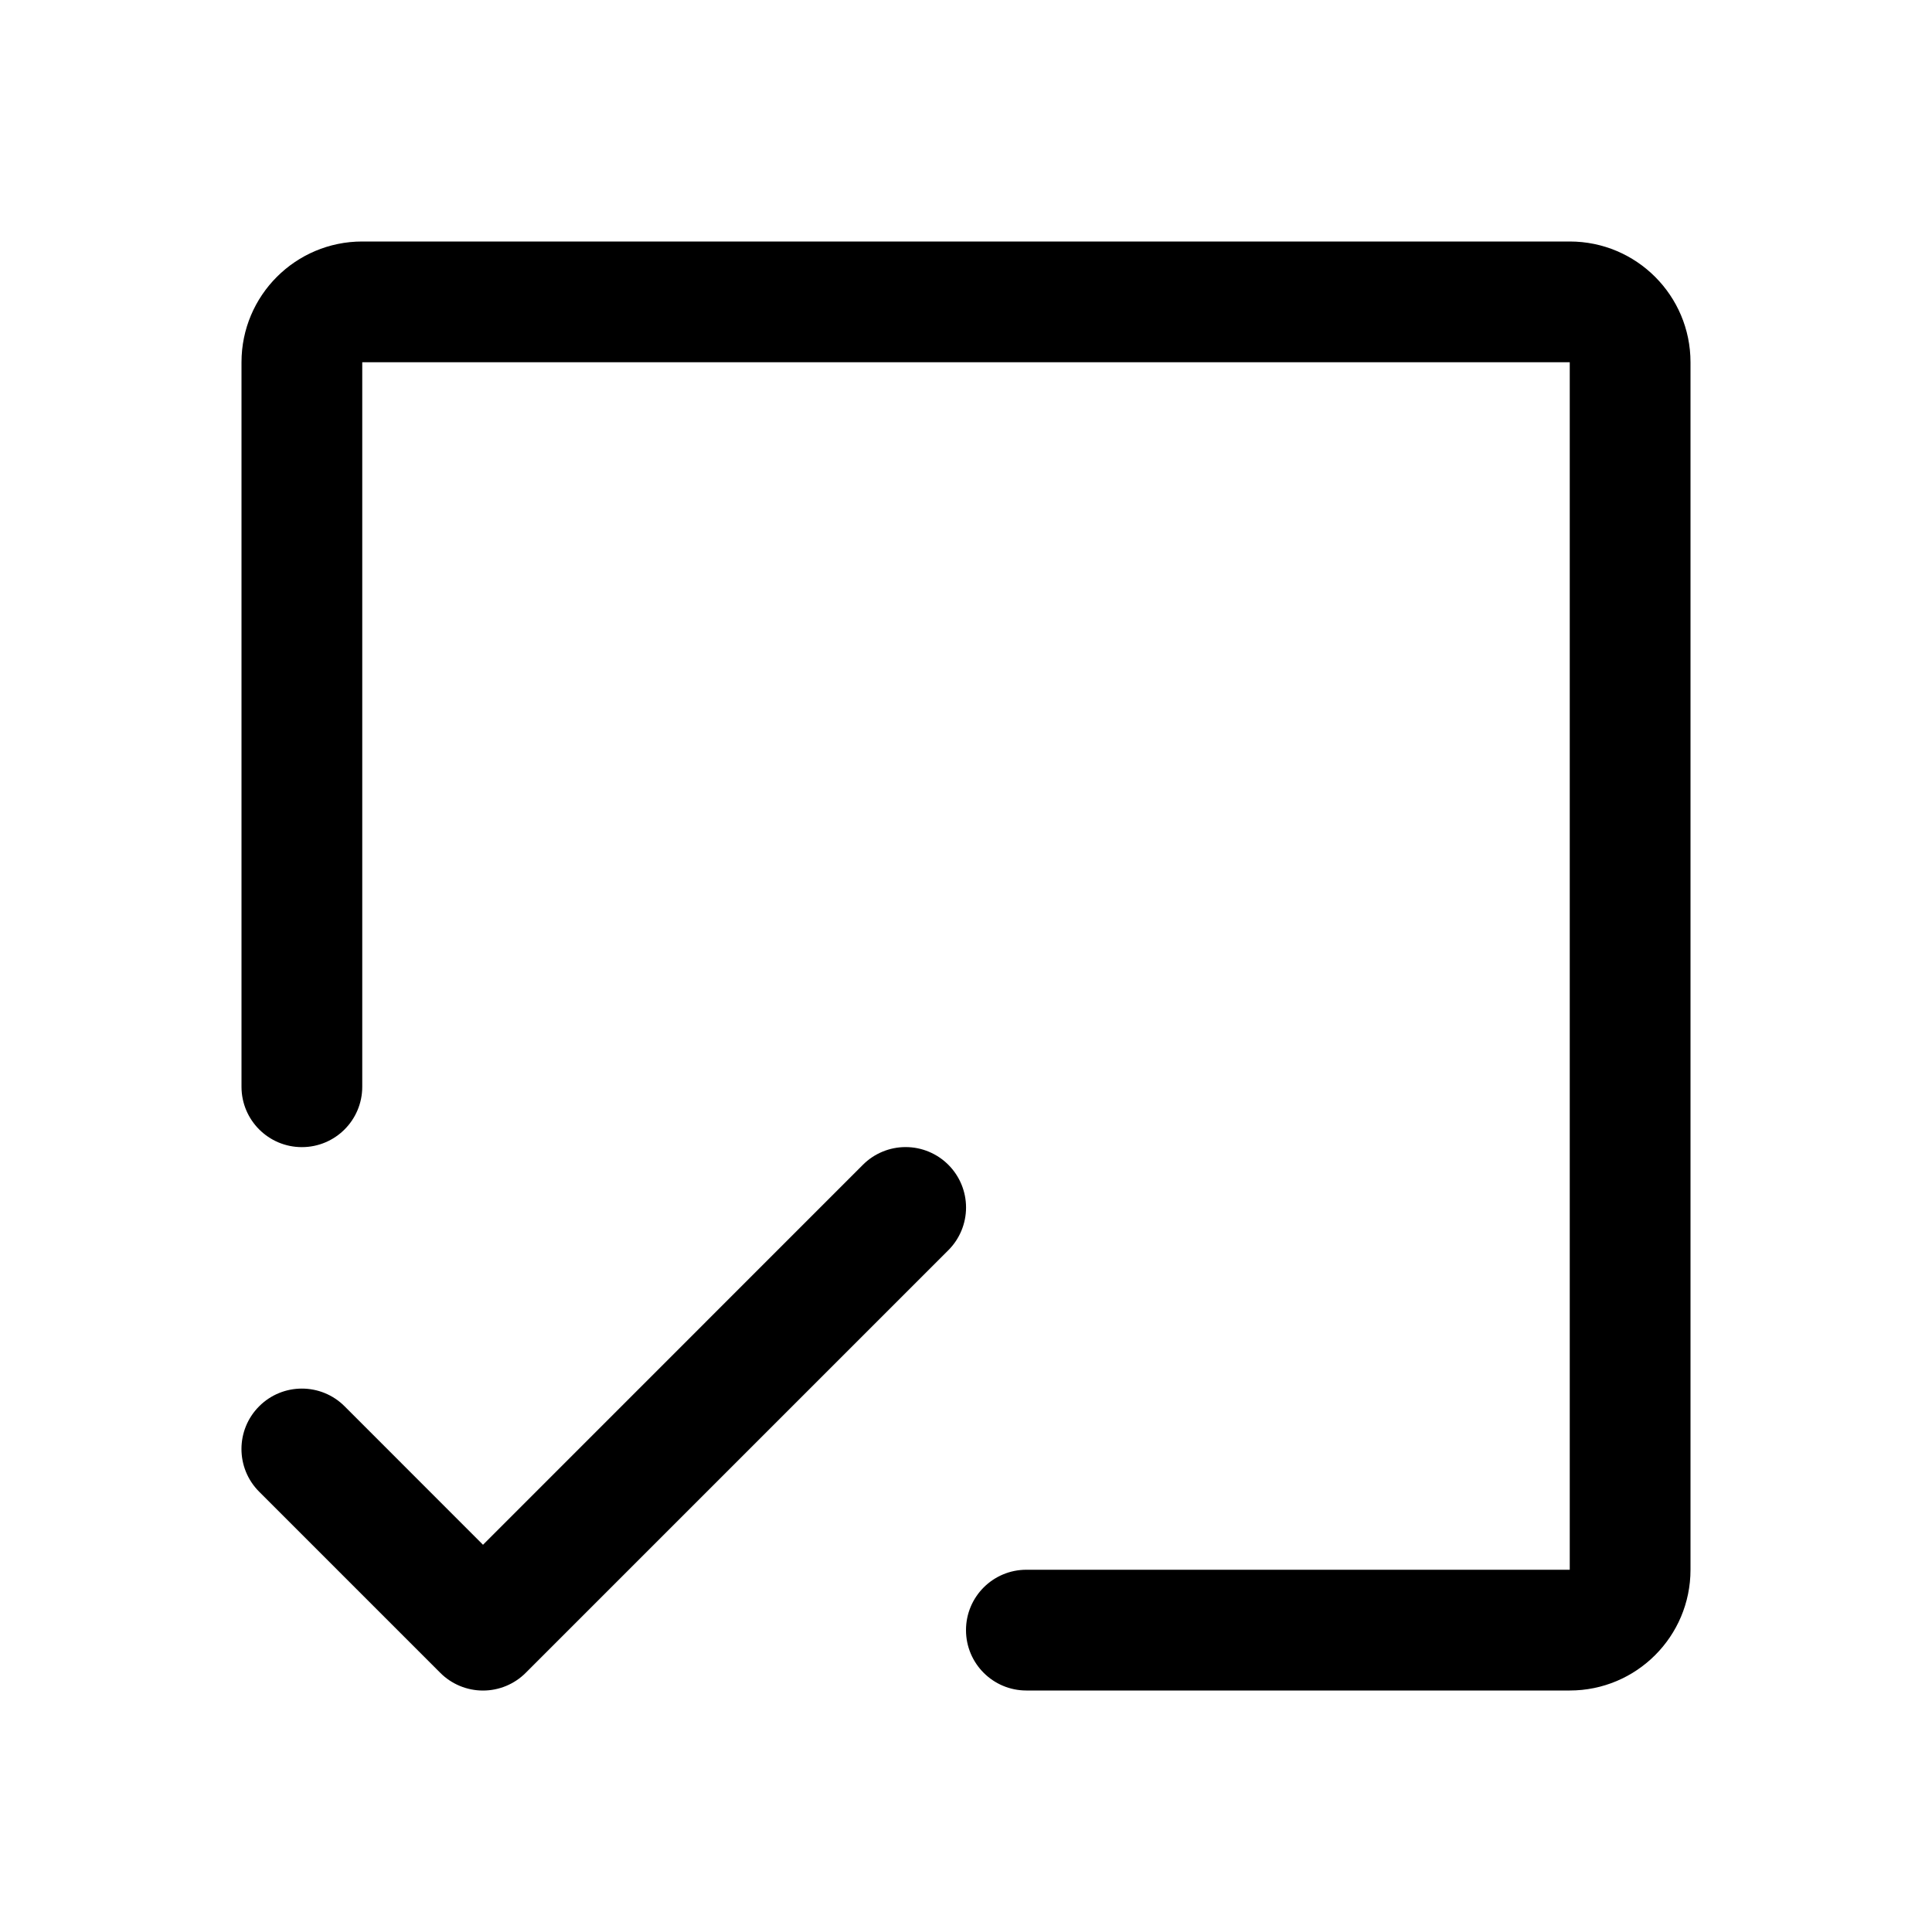
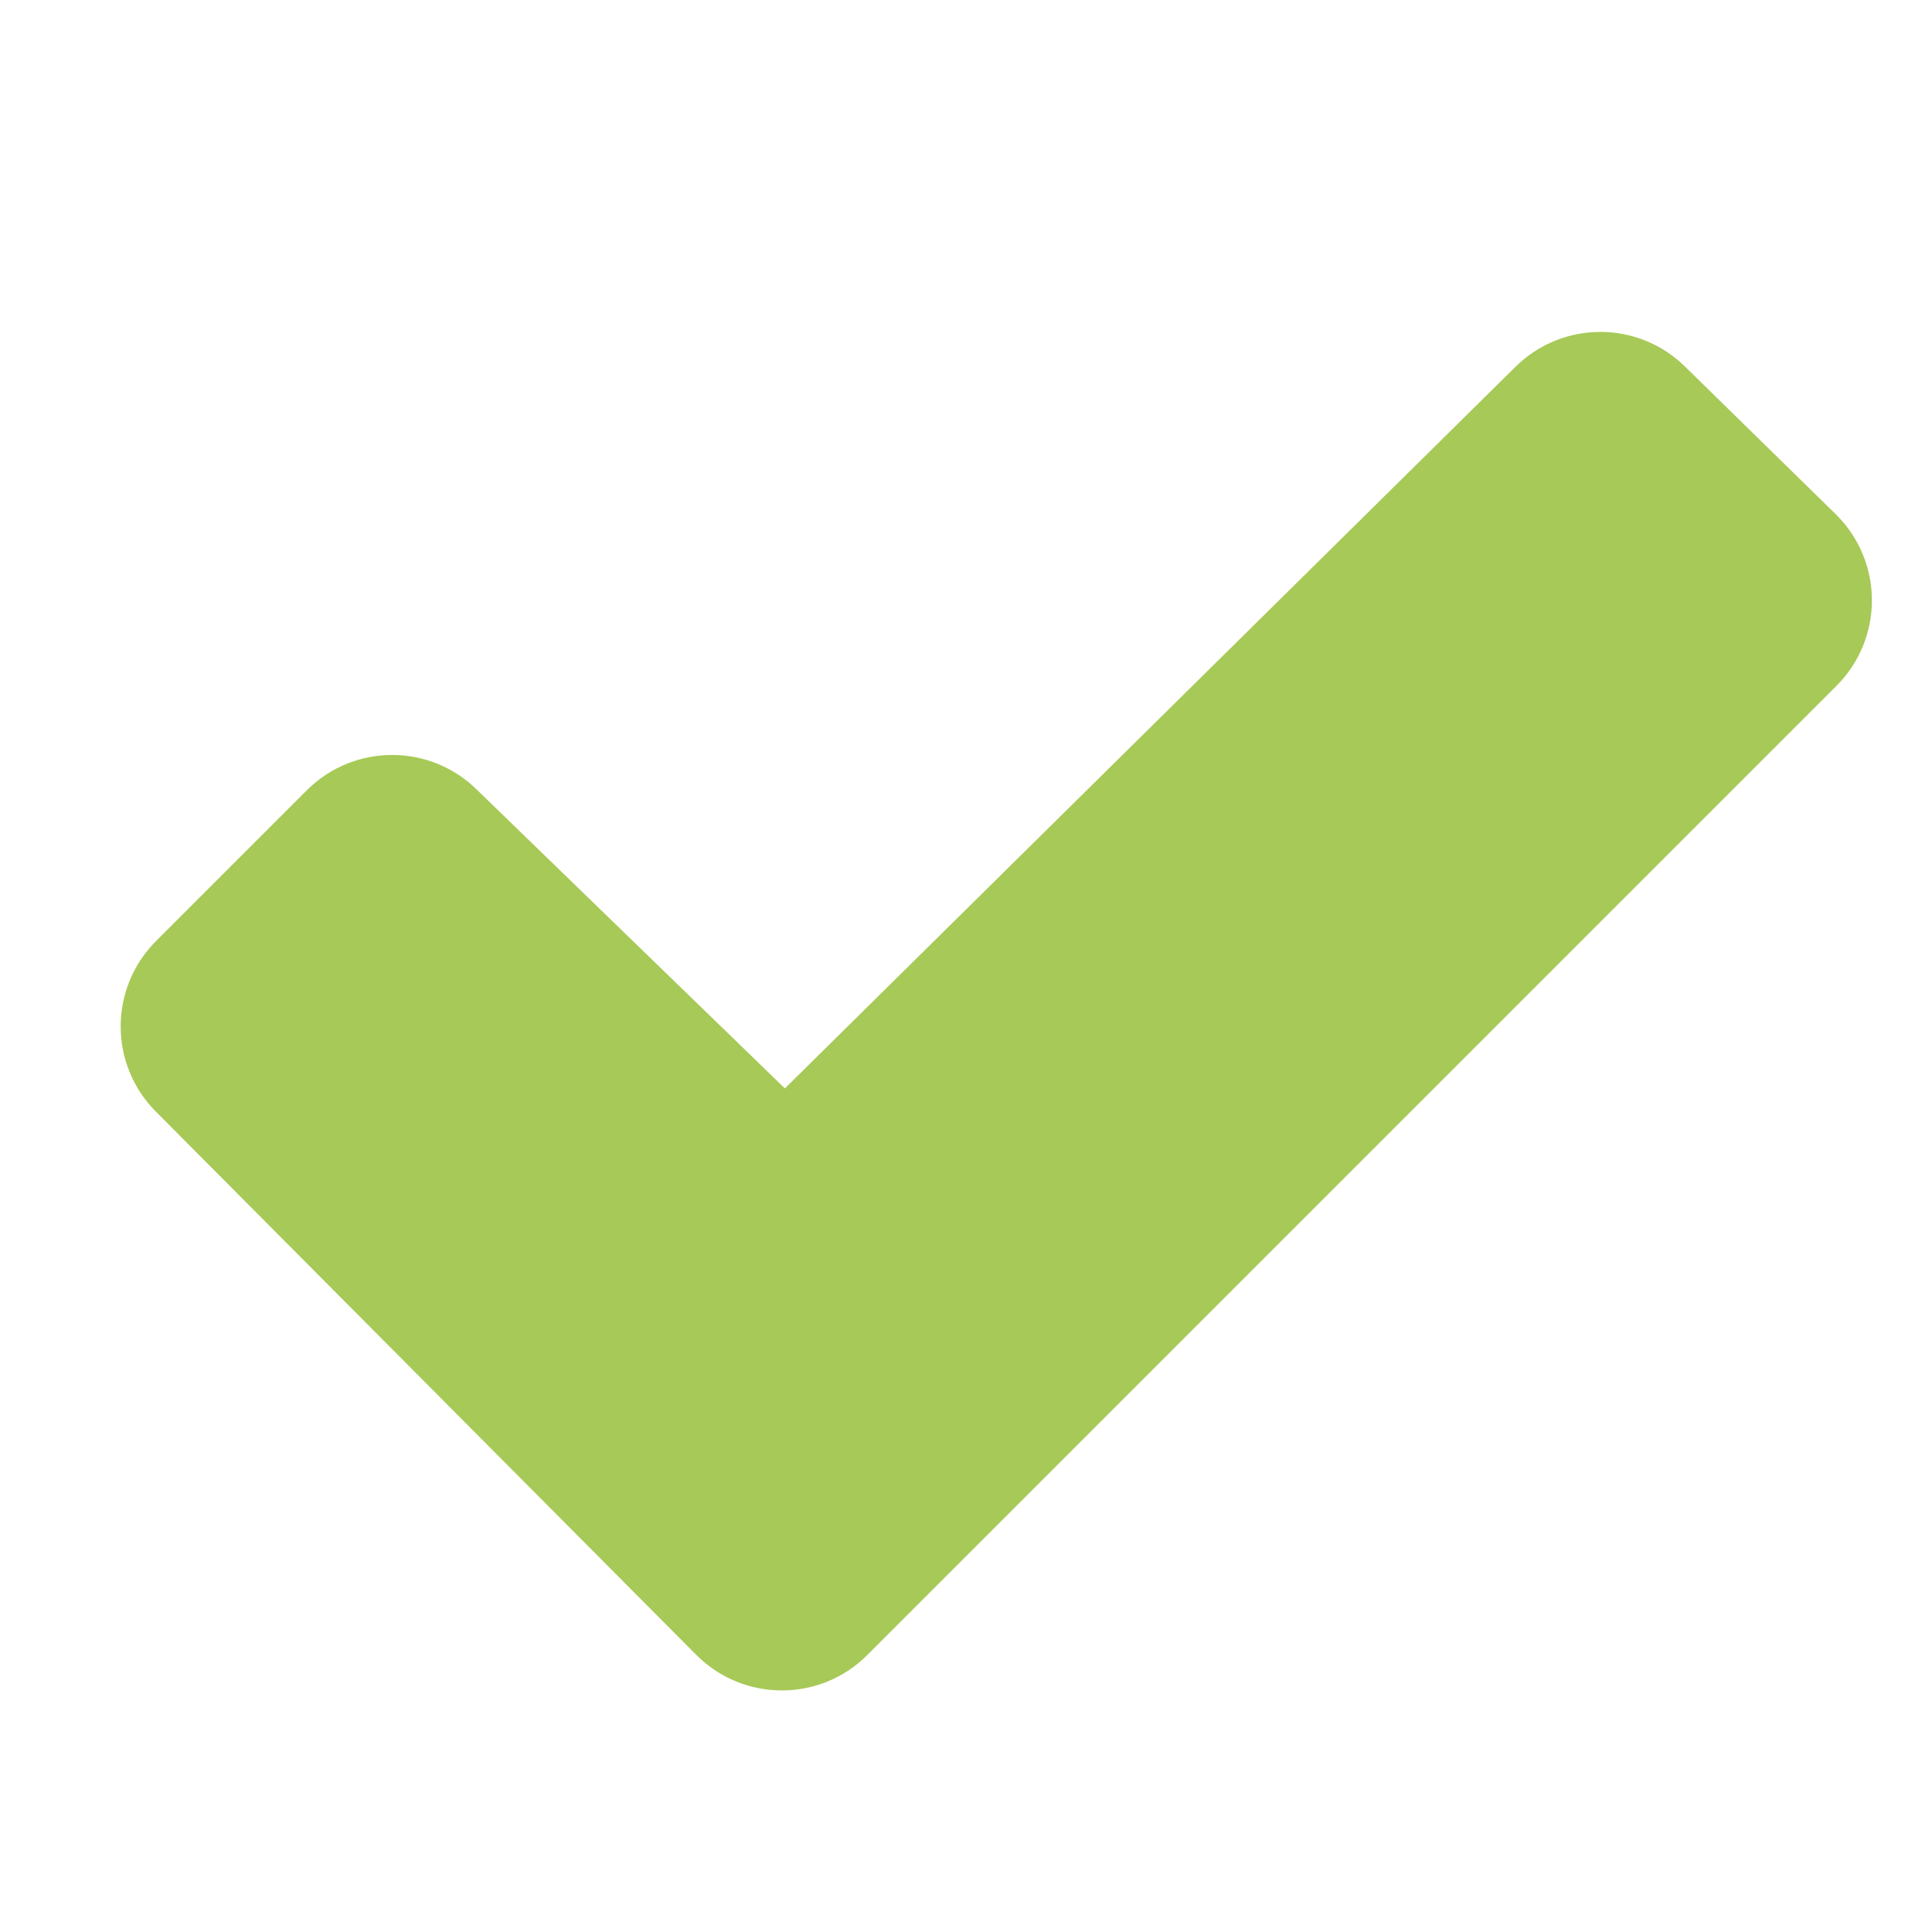
- <svg xmlns="http://www.w3.org/2000/svg" width="32" height="32" fill="#000000" viewBox="0 0 256 256">
-   <path d="M224,48V208a16,16,0,0,1-16,16H136a8,8,0,0,1,0-16h72V48H48v96a8,8,0,0,1-16,0V48A16,16,0,0,1,48,32H208A16,16,0,0,1,224,48ZM125.66,154.34a8,8,0,0,0-11.32,0L64,204.69,45.66,186.34a8,8,0,0,0-11.32,11.32l24,24a8,8,0,0,0,11.32,0l56-56A8,8,0,0,0,125.66,154.34Z" />
+ <svg xmlns="http://www.w3.org/2000/svg" width="32" height="32" fill="#a7c957" viewBox="0 0 256 256">
+   <path d="M243.31,90.91l-128.4,128.4a16,16,0,0,1-22.62,0l-71.62-72a16,16,0,0,1,0-22.61l20-20a16,16,0,0,1,22.58,0L104,144.22l96.76-95.57a16,16,0,0,1,22.59,0l19.95,19.54A16,16,0,0,1,243.31,90.91Z" />
</svg>
